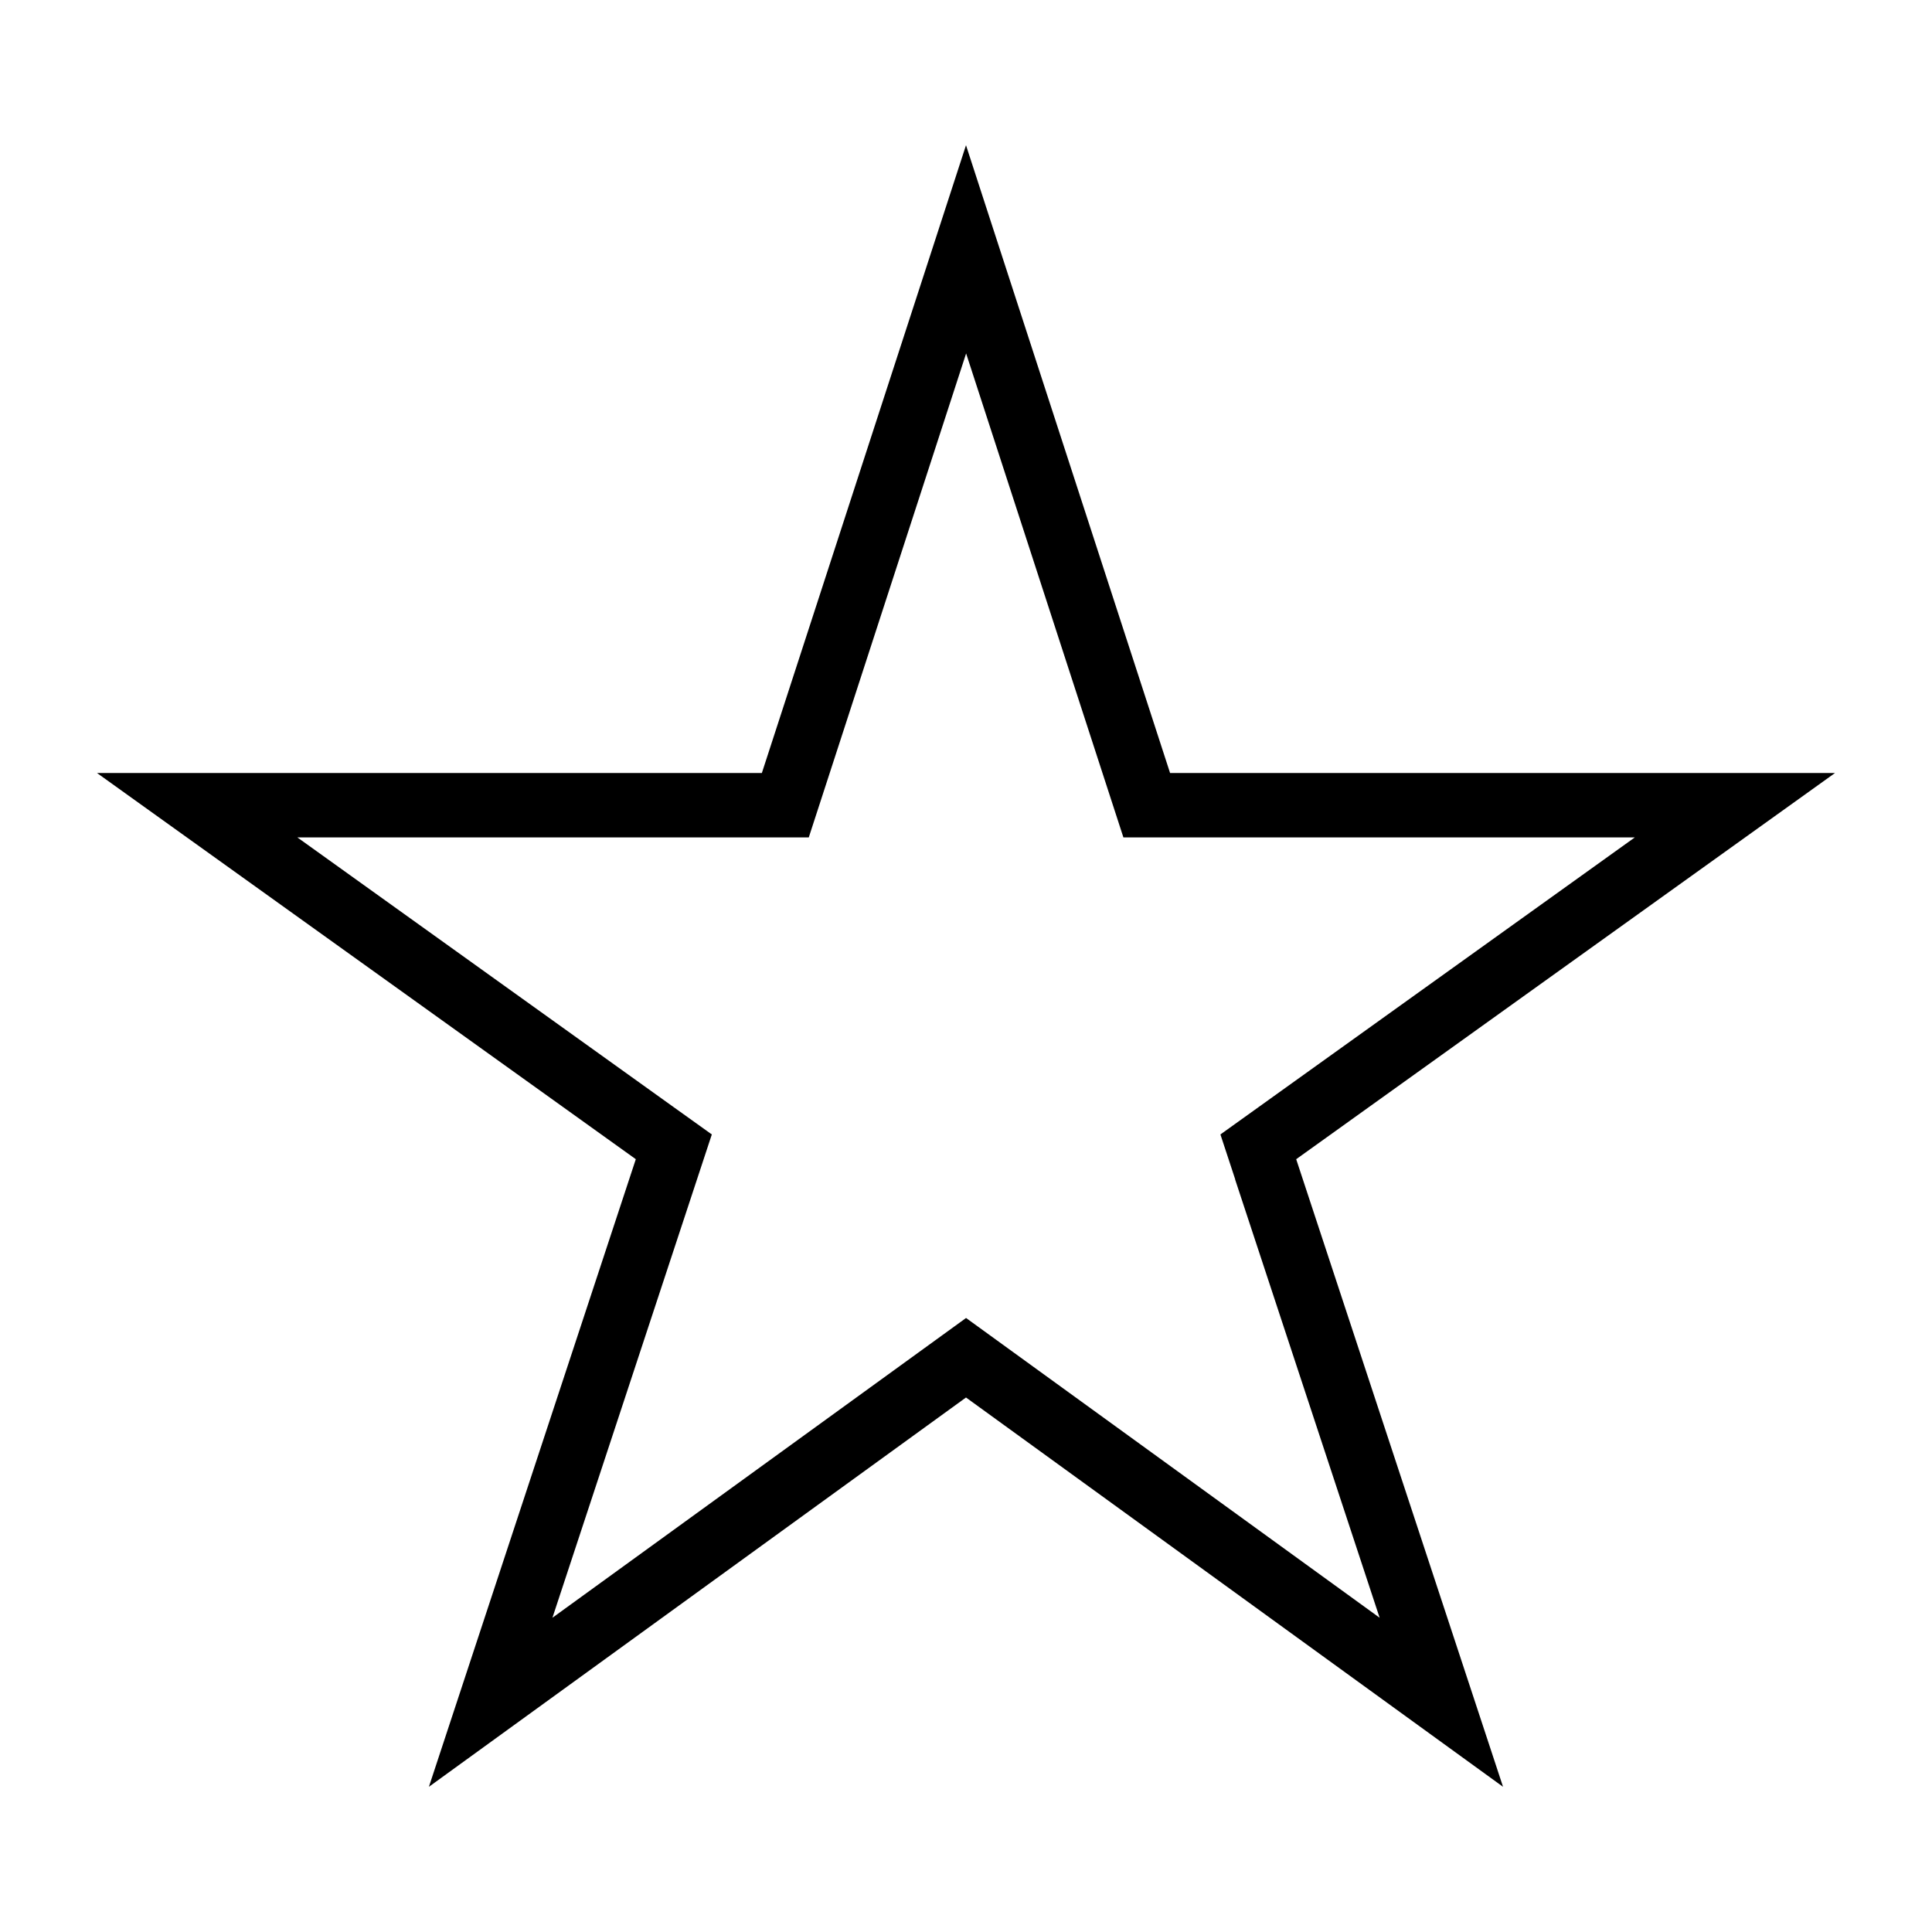
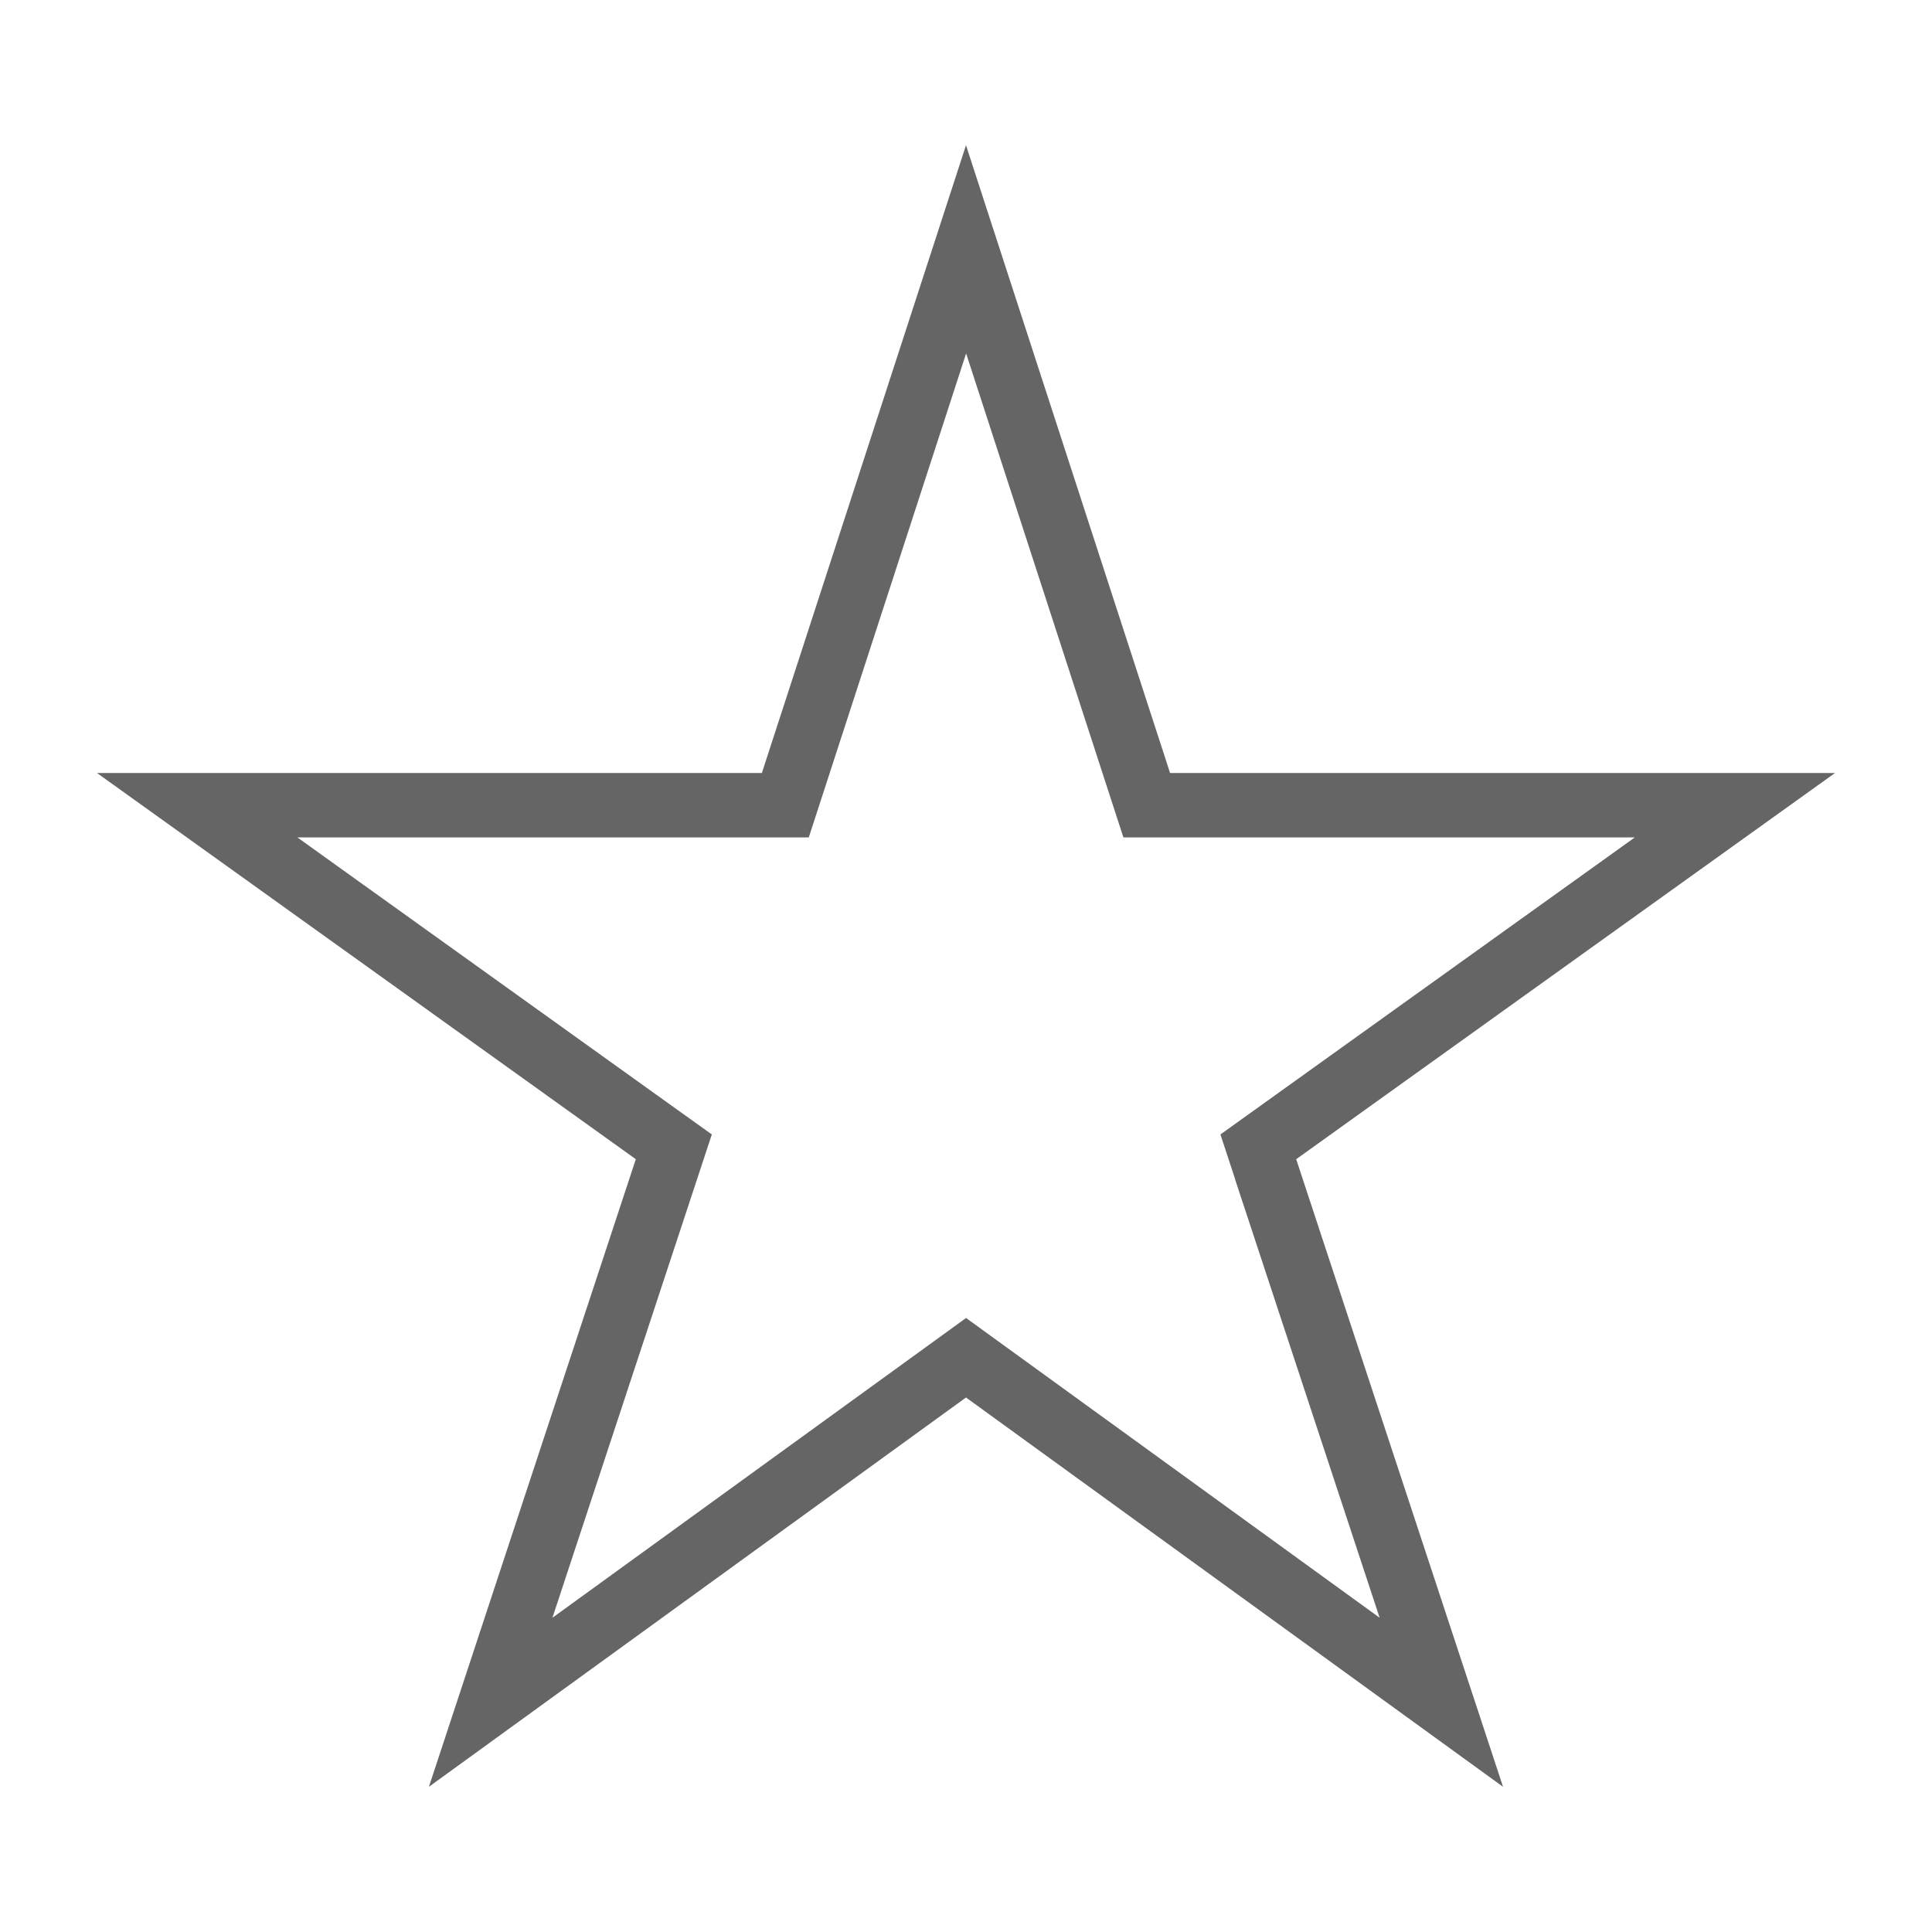
<svg xmlns="http://www.w3.org/2000/svg" version="1.1" width="32" height="32" viewBox="0 0 32 32">
  <g id="icomoon-ignore">
</g>
-   <path d="M19.38 12.803l-3.38-10.398-3.381 10.398h-11.013l8.925 6.397-3.427 10.395 8.896-6.448 8.895 6.448-3.426-10.395 8.925-6.397h-11.014zM20.457 19.534l2.394 7.261-6.85-4.965-6.851 4.965 2.64-8.005-0.637-0.456-6.228-4.464h8.471l2.606-8.016 2.605 8.016h8.471l-6.864 4.92 0.245 0.744z" fill="#000000" />
+   <path d="M19.38 12.803l-3.38-10.398-3.381 10.398h-11.013l8.925 6.397-3.427 10.395 8.896-6.448 8.895 6.448-3.426-10.395 8.925-6.397h-11.014zM20.457 19.534l2.394 7.261-6.85-4.965-6.851 4.965 2.64-8.005-0.637-0.456-6.228-4.464h8.471l2.606-8.016 2.605 8.016h8.471l-6.864 4.92 0.245 0.744z" fill="#656565" />
</svg>
